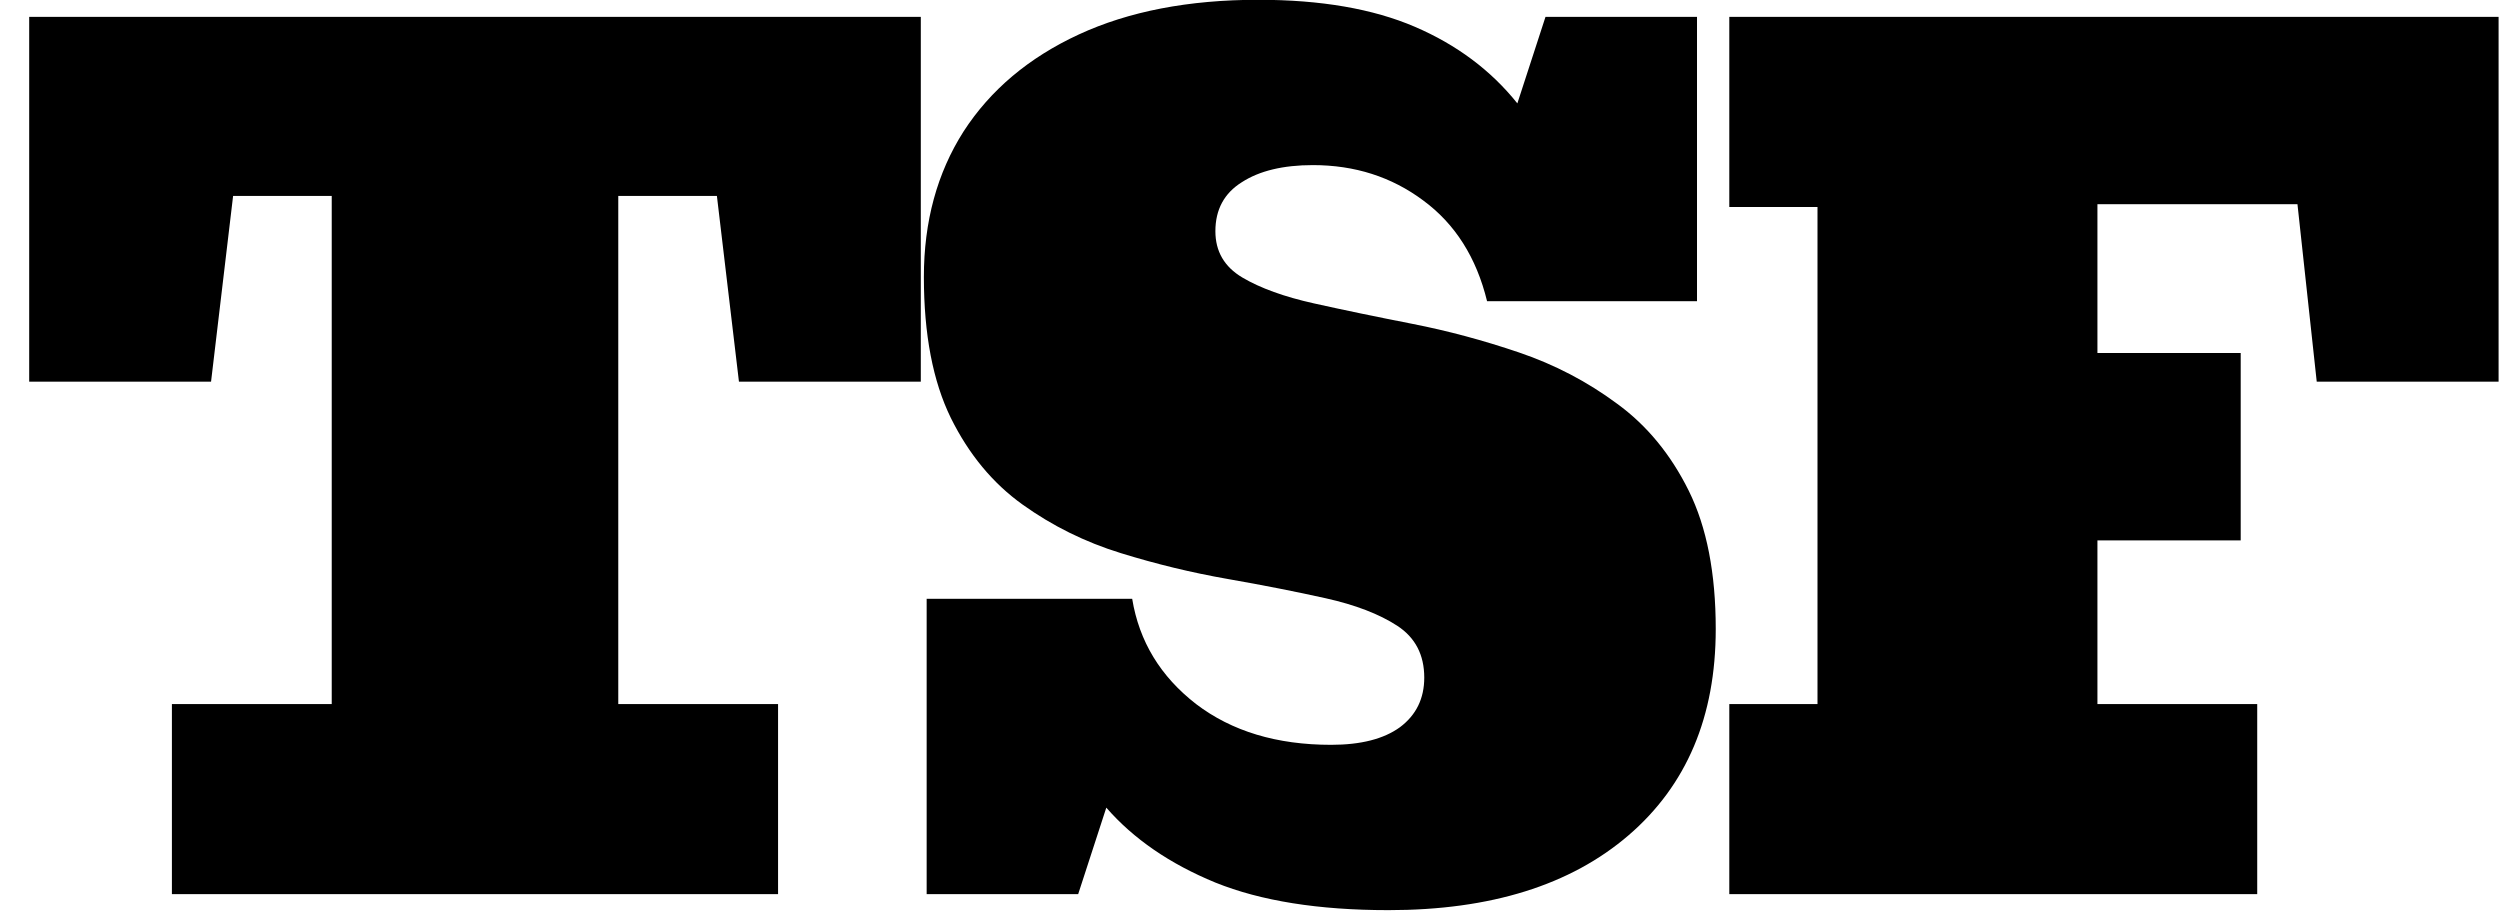
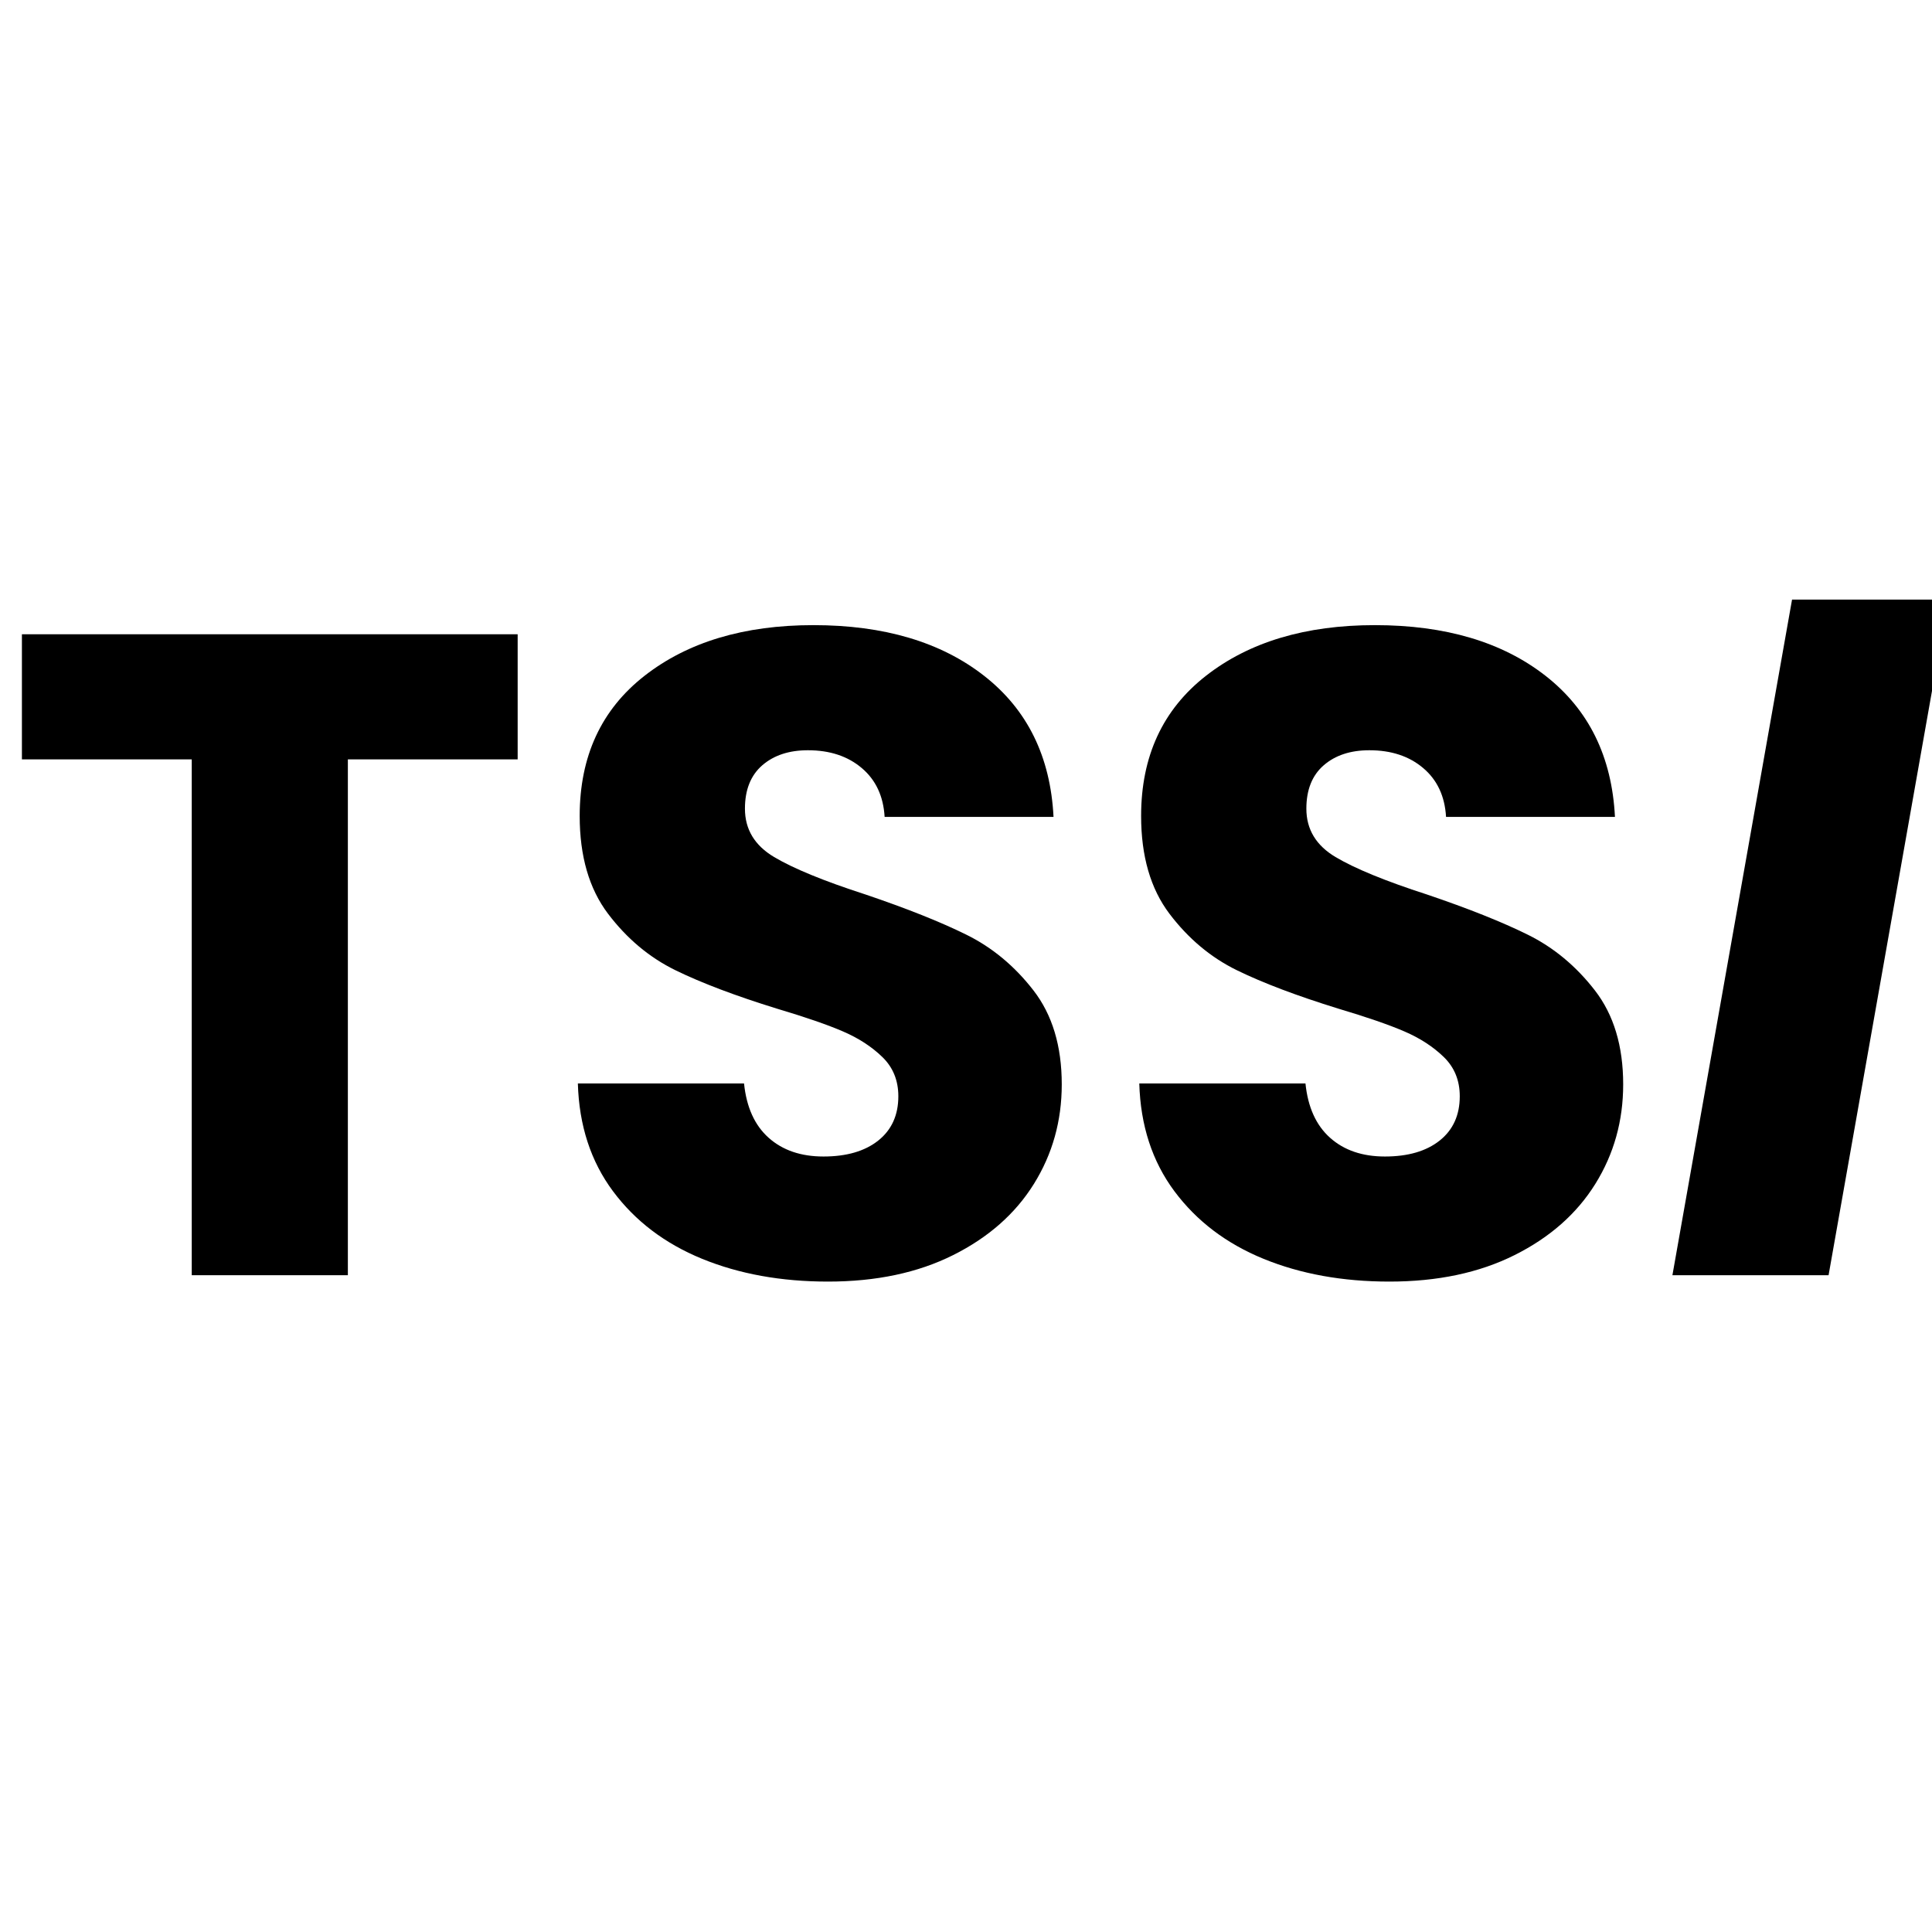
- <svg xmlns="http://www.w3.org/2000/svg" width="71" height="26" viewBox="0 0 71 26" fill="none">
-   <path d="M4.882 25.394V19.995H9.421V5.565H6.62L5.994 10.839H0.829V0.479H26.151V10.839H20.986L20.36 5.565H17.559V19.995H22.097V25.394H4.882ZM39.431 25.848C37.449 25.848 35.811 25.587 34.517 25.065C33.224 24.533 32.191 23.824 31.419 22.937L30.62 25.394H26.317V17.006H32.154C32.352 18.216 32.958 19.212 33.969 19.995C34.981 20.767 36.26 21.153 37.804 21.153C38.649 21.153 39.301 20.986 39.76 20.652C40.219 20.308 40.449 19.838 40.449 19.244C40.449 18.597 40.193 18.106 39.682 17.772C39.17 17.439 38.492 17.178 37.647 16.99C36.802 16.802 35.874 16.619 34.862 16.442C33.849 16.265 32.837 16.02 31.826 15.707C30.813 15.394 29.885 14.934 29.04 14.329C28.195 13.724 27.517 12.905 27.005 11.872C26.494 10.829 26.238 9.494 26.238 7.866C26.238 6.291 26.614 4.913 27.365 3.734C28.127 2.555 29.217 1.637 30.636 0.98C32.055 0.323 33.756 -0.006 35.738 -0.006C37.512 -0.006 38.993 0.25 40.183 0.761C41.372 1.272 42.342 1.997 43.093 2.936L43.892 0.479H48.195V8.555H42.233C41.93 7.313 41.325 6.358 40.417 5.691C39.52 5.023 38.477 4.689 37.287 4.689C36.442 4.689 35.769 4.851 35.269 5.174C34.768 5.487 34.517 5.951 34.517 6.567C34.517 7.141 34.773 7.579 35.284 7.882C35.795 8.184 36.474 8.429 37.319 8.617C38.164 8.805 39.092 8.998 40.104 9.196C41.116 9.394 42.128 9.666 43.14 10.01C44.153 10.354 45.081 10.839 45.926 11.466C46.771 12.081 47.449 12.905 47.961 13.938C48.472 14.971 48.727 16.28 48.727 17.866C48.727 20.349 47.903 22.3 46.255 23.719C44.606 25.138 42.332 25.848 39.431 25.848ZM49.112 25.394V19.995H51.617V5.878H49.112V0.479H70.96V10.839H65.795L65.248 5.8H59.567V10.026H63.636V15.347H59.567V19.995H64.105V25.394H49.112Z" fill="black" />
+ <svg xmlns="http://www.w3.org/2000/svg" width="1080" zoomAndPan="magnify" viewBox="0 0 810 810" height="1080" preserveAspectRatio="xMidYMid meet" version="1.0">
+   <defs>
+     <g />
+     <clipPath id="48b0da736f">
+       <path d="M 701 116 L 810 116 L 810 400 L 701 400 Z M 701 116 " clip-rule="nonzero" />
+     </clipPath>
+     <clipPath id="1558f4feed">
+       <rect x="0" width="810" y="0" height="537" />
+     </clipPath>
+   </defs>
+   <g transform="matrix(1, 0, 0, 1, 0, 135)">
+     <g clip-path="url(#1558f4feed)">
+       <g fill="#000000" fill-opacity="1">
+         <g transform="translate(0.0000035, 399.6384)">
+           <g>
+             <path d="M 217.031 -268.719 L 217.031 -216.266 L 145.844 -216.266 L 145.844 0 L 80.391 0 L 80.391 -216.266 L 9.188 -216.266 L 9.188 -268.719 Z M 217.031 -268.719 " />
+           </g>
+         </g>
+       </g>
+       <g fill="#000000" fill-opacity="1">
+         <g transform="translate(226.1942, 399.6384)">
+           <g>
+             <path d="M 120.953 2.672 C 101.305 2.672 83.695 -0.516 68.125 -6.891 C 52.562 -13.266 40.125 -22.703 30.812 -35.203 C 21.5 -47.711 16.586 -62.773 16.078 -80.391 L 85.75 -80.391 C 86.77 -70.43 90.211 -62.836 96.078 -57.609 C 101.941 -52.379 109.598 -49.766 119.047 -49.766 C 128.742 -49.766 136.398 -51.992 142.016 -56.453 C 147.629 -60.922 150.438 -67.113 150.438 -75.031 C 150.438 -81.664 148.203 -87.148 143.734 -91.484 C 139.266 -95.816 133.773 -99.383 127.266 -102.188 C 120.766 -105 111.516 -108.191 99.516 -111.766 C 82.172 -117.129 68.008 -122.488 57.031 -127.844 C 46.062 -133.207 36.617 -141.117 28.703 -151.578 C 20.797 -162.047 16.844 -175.695 16.844 -192.531 C 16.844 -217.539 25.898 -237.129 44.016 -251.297 C 62.141 -265.461 85.742 -272.547 114.828 -272.547 C 144.43 -272.547 168.289 -265.461 186.406 -251.297 C 204.531 -237.129 214.227 -217.414 215.5 -192.156 L 144.688 -192.156 C 144.176 -200.832 140.984 -207.656 135.109 -212.625 C 129.242 -217.602 121.719 -220.094 112.531 -220.094 C 104.625 -220.094 98.242 -217.988 93.391 -213.781 C 88.547 -209.57 86.125 -203.508 86.125 -195.594 C 86.125 -186.926 90.207 -180.164 98.375 -175.312 C 106.539 -170.469 119.301 -165.238 136.656 -159.625 C 154.008 -153.75 168.109 -148.129 178.953 -142.766 C 189.797 -137.41 199.172 -129.629 207.078 -119.422 C 214.992 -109.211 218.953 -96.07 218.953 -80 C 218.953 -64.688 215.055 -50.773 207.266 -38.266 C 199.484 -25.766 188.191 -15.816 173.391 -8.422 C 158.598 -1.023 141.117 2.672 120.953 2.672 Z M 120.953 2.672 " />
+           </g>
+         </g>
+       </g>
+       <g fill="#000000" fill-opacity="1">
+         <g transform="translate(461.574, 399.6384)">
+           <g>
+             <path d="M 120.953 2.672 C 101.305 2.672 83.695 -0.516 68.125 -6.891 C 52.562 -13.266 40.125 -22.703 30.812 -35.203 C 21.5 -47.711 16.586 -62.773 16.078 -80.391 L 85.75 -80.391 C 86.77 -70.43 90.211 -62.836 96.078 -57.609 C 101.941 -52.379 109.598 -49.766 119.047 -49.766 C 128.742 -49.766 136.398 -51.992 142.016 -56.453 C 147.629 -60.922 150.438 -67.113 150.438 -75.031 C 150.438 -81.664 148.203 -87.148 143.734 -91.484 C 139.266 -95.816 133.773 -99.383 127.266 -102.188 C 120.766 -105 111.516 -108.191 99.516 -111.766 C 82.172 -117.129 68.008 -122.488 57.031 -127.844 C 46.062 -133.207 36.617 -141.117 28.703 -151.578 C 20.797 -162.047 16.844 -175.695 16.844 -192.531 C 16.844 -217.539 25.898 -237.129 44.016 -251.297 C 62.141 -265.461 85.742 -272.547 114.828 -272.547 C 144.43 -272.547 168.289 -265.461 186.406 -251.297 C 204.531 -237.129 214.227 -217.414 215.5 -192.156 L 144.688 -192.156 C 144.176 -200.832 140.984 -207.656 135.109 -212.625 C 129.242 -217.602 121.719 -220.094 112.531 -220.094 C 104.625 -220.094 98.242 -217.988 93.391 -213.781 C 88.547 -209.57 86.125 -203.508 86.125 -195.594 C 86.125 -186.926 90.207 -180.164 98.375 -175.312 C 106.539 -170.469 119.301 -165.238 136.656 -159.625 C 154.008 -153.75 168.109 -148.129 178.953 -142.766 C 189.797 -137.41 199.172 -129.629 207.078 -119.422 C 214.992 -109.211 218.953 -96.07 218.953 -80 C 218.953 -64.688 215.055 -50.773 207.266 -38.266 C 199.484 -25.766 188.191 -15.816 173.391 -8.422 C 158.598 -1.023 141.117 2.672 120.953 2.672 Z M 120.953 2.672 " />
+           </g>
+         </g>
+       </g>
+       <g clip-path="url(#48b0da736f)">
+         <g fill="#000000" fill-opacity="1">
+           <g transform="translate(696.9662, 399.6384)">
+             <g>
+               <path d="M 119.812 -283.266 L 69.672 0 L 4.203 0 L 54.359 -283.266 Z M 119.812 -283.266 " />
+             </g>
+           </g>
+         </g>
+       </g>
+     </g>
+   </g>
</svg>
